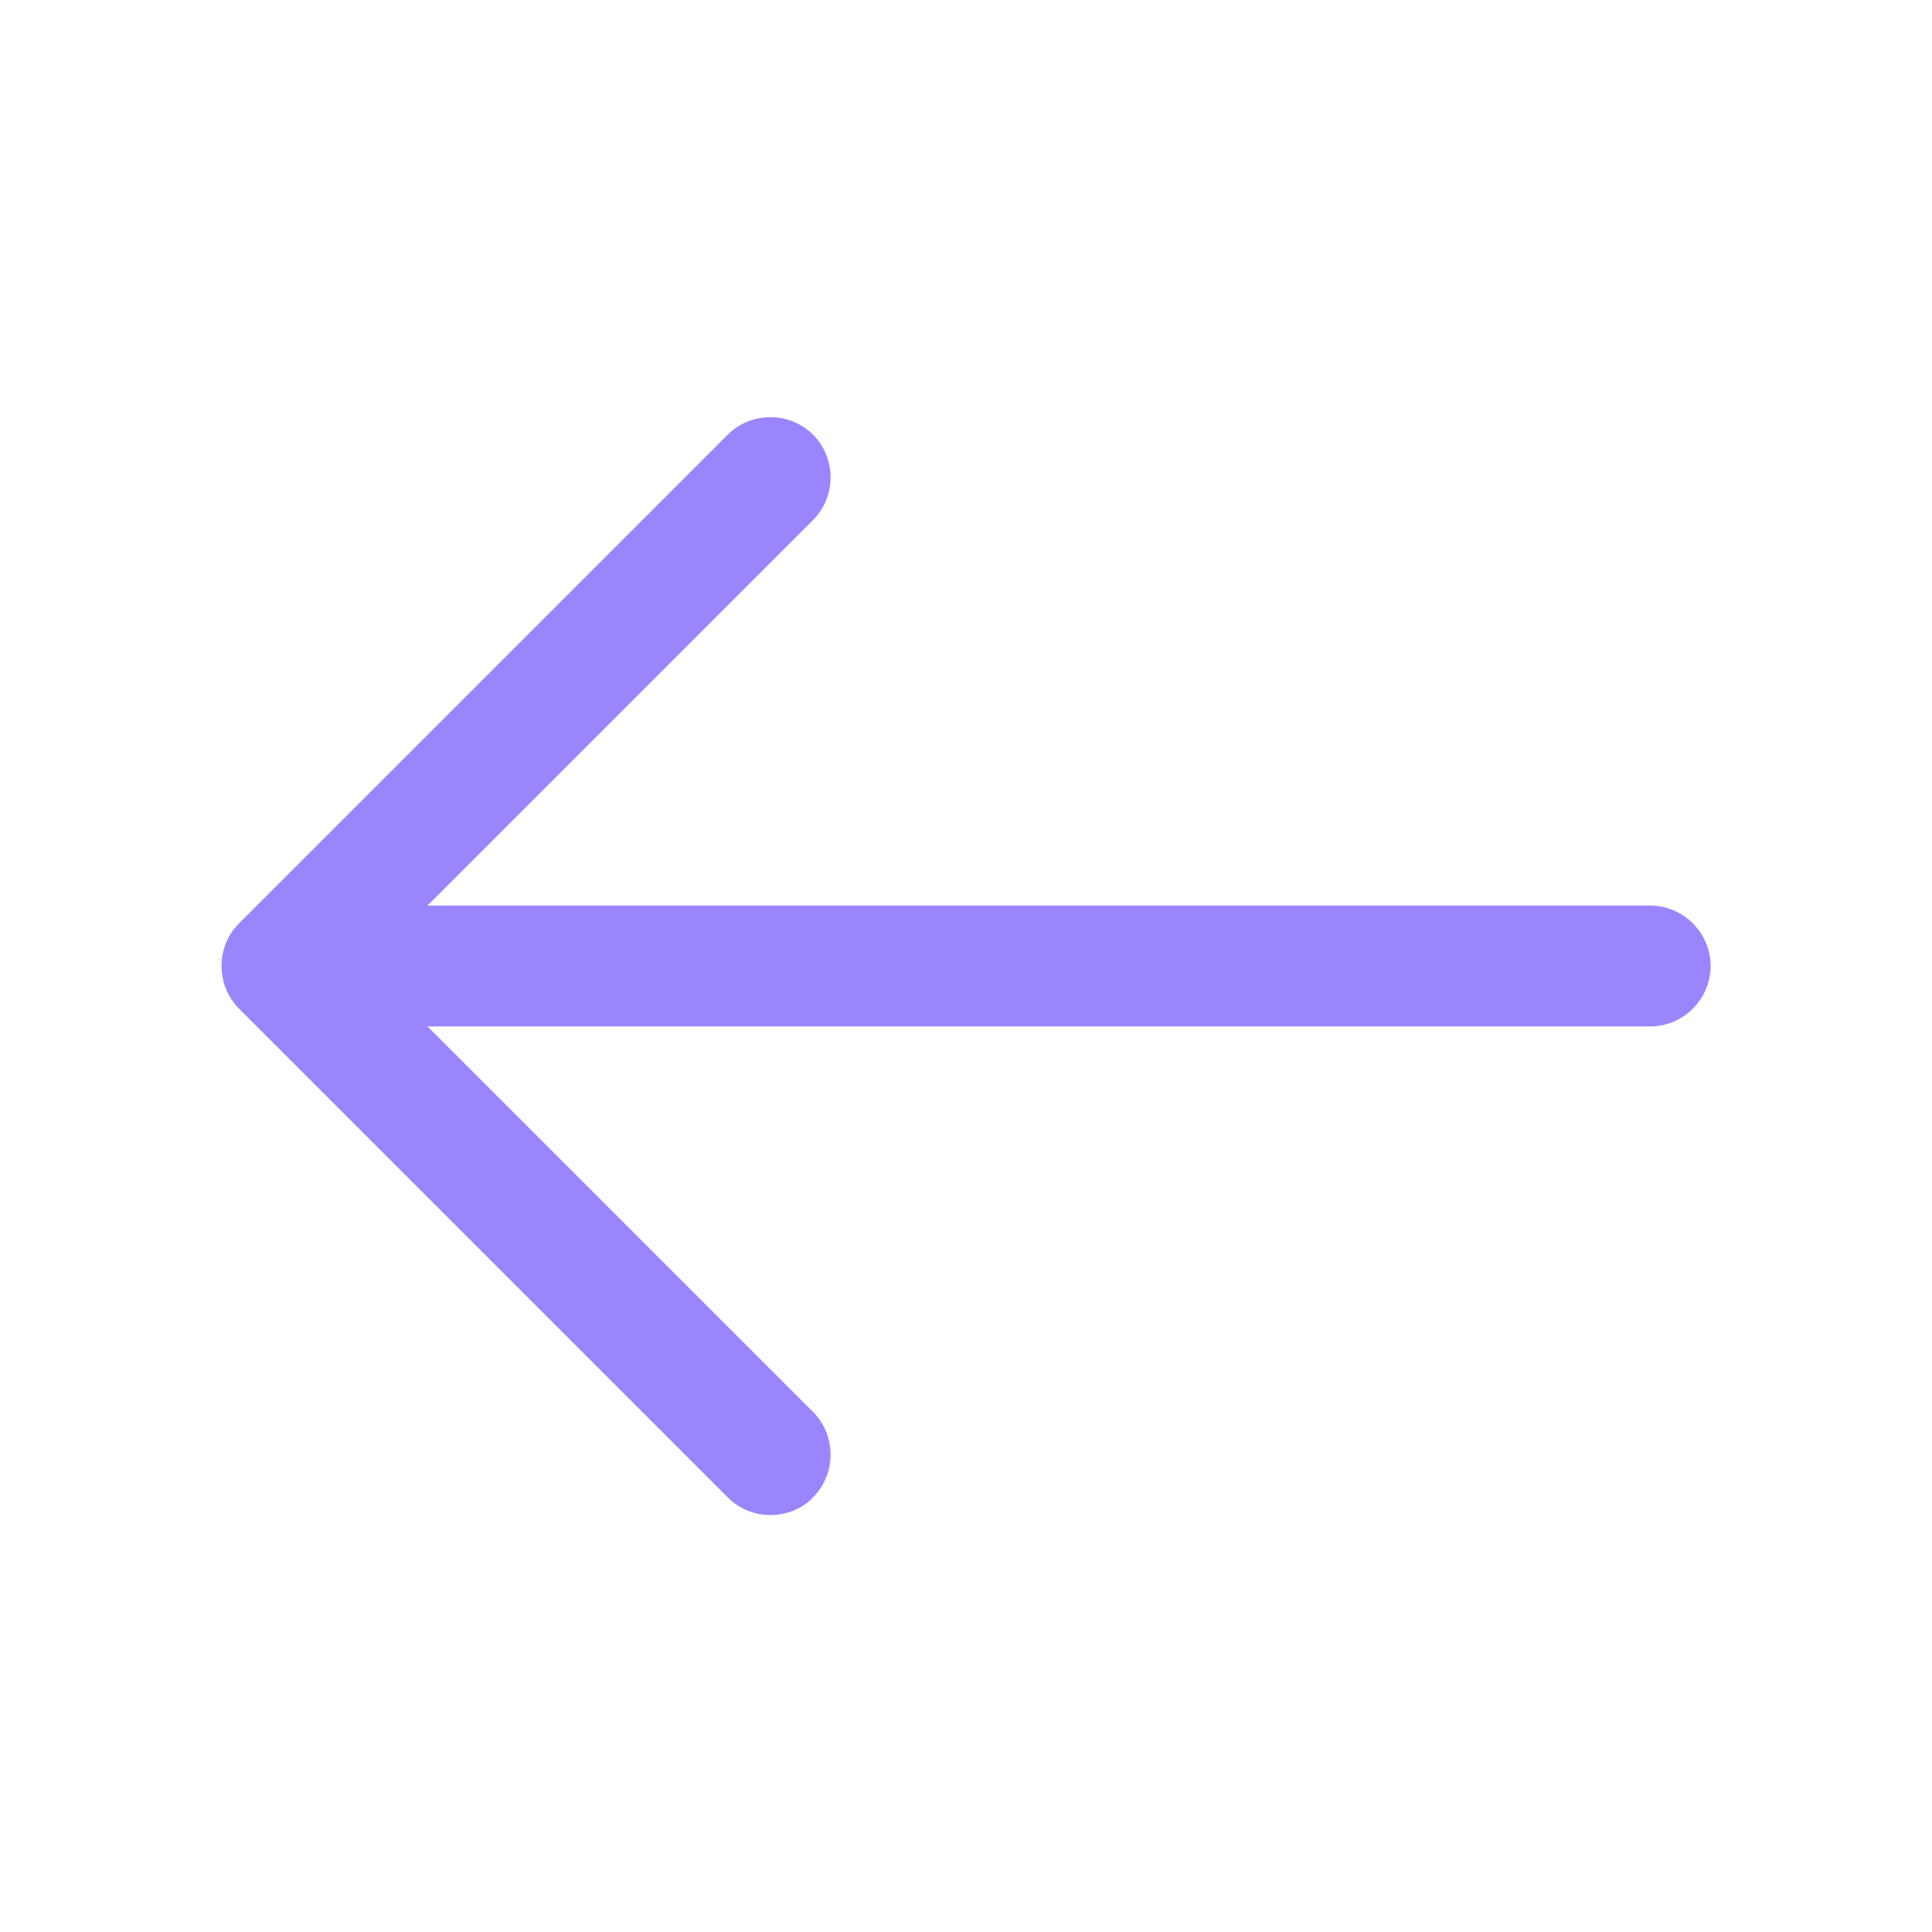
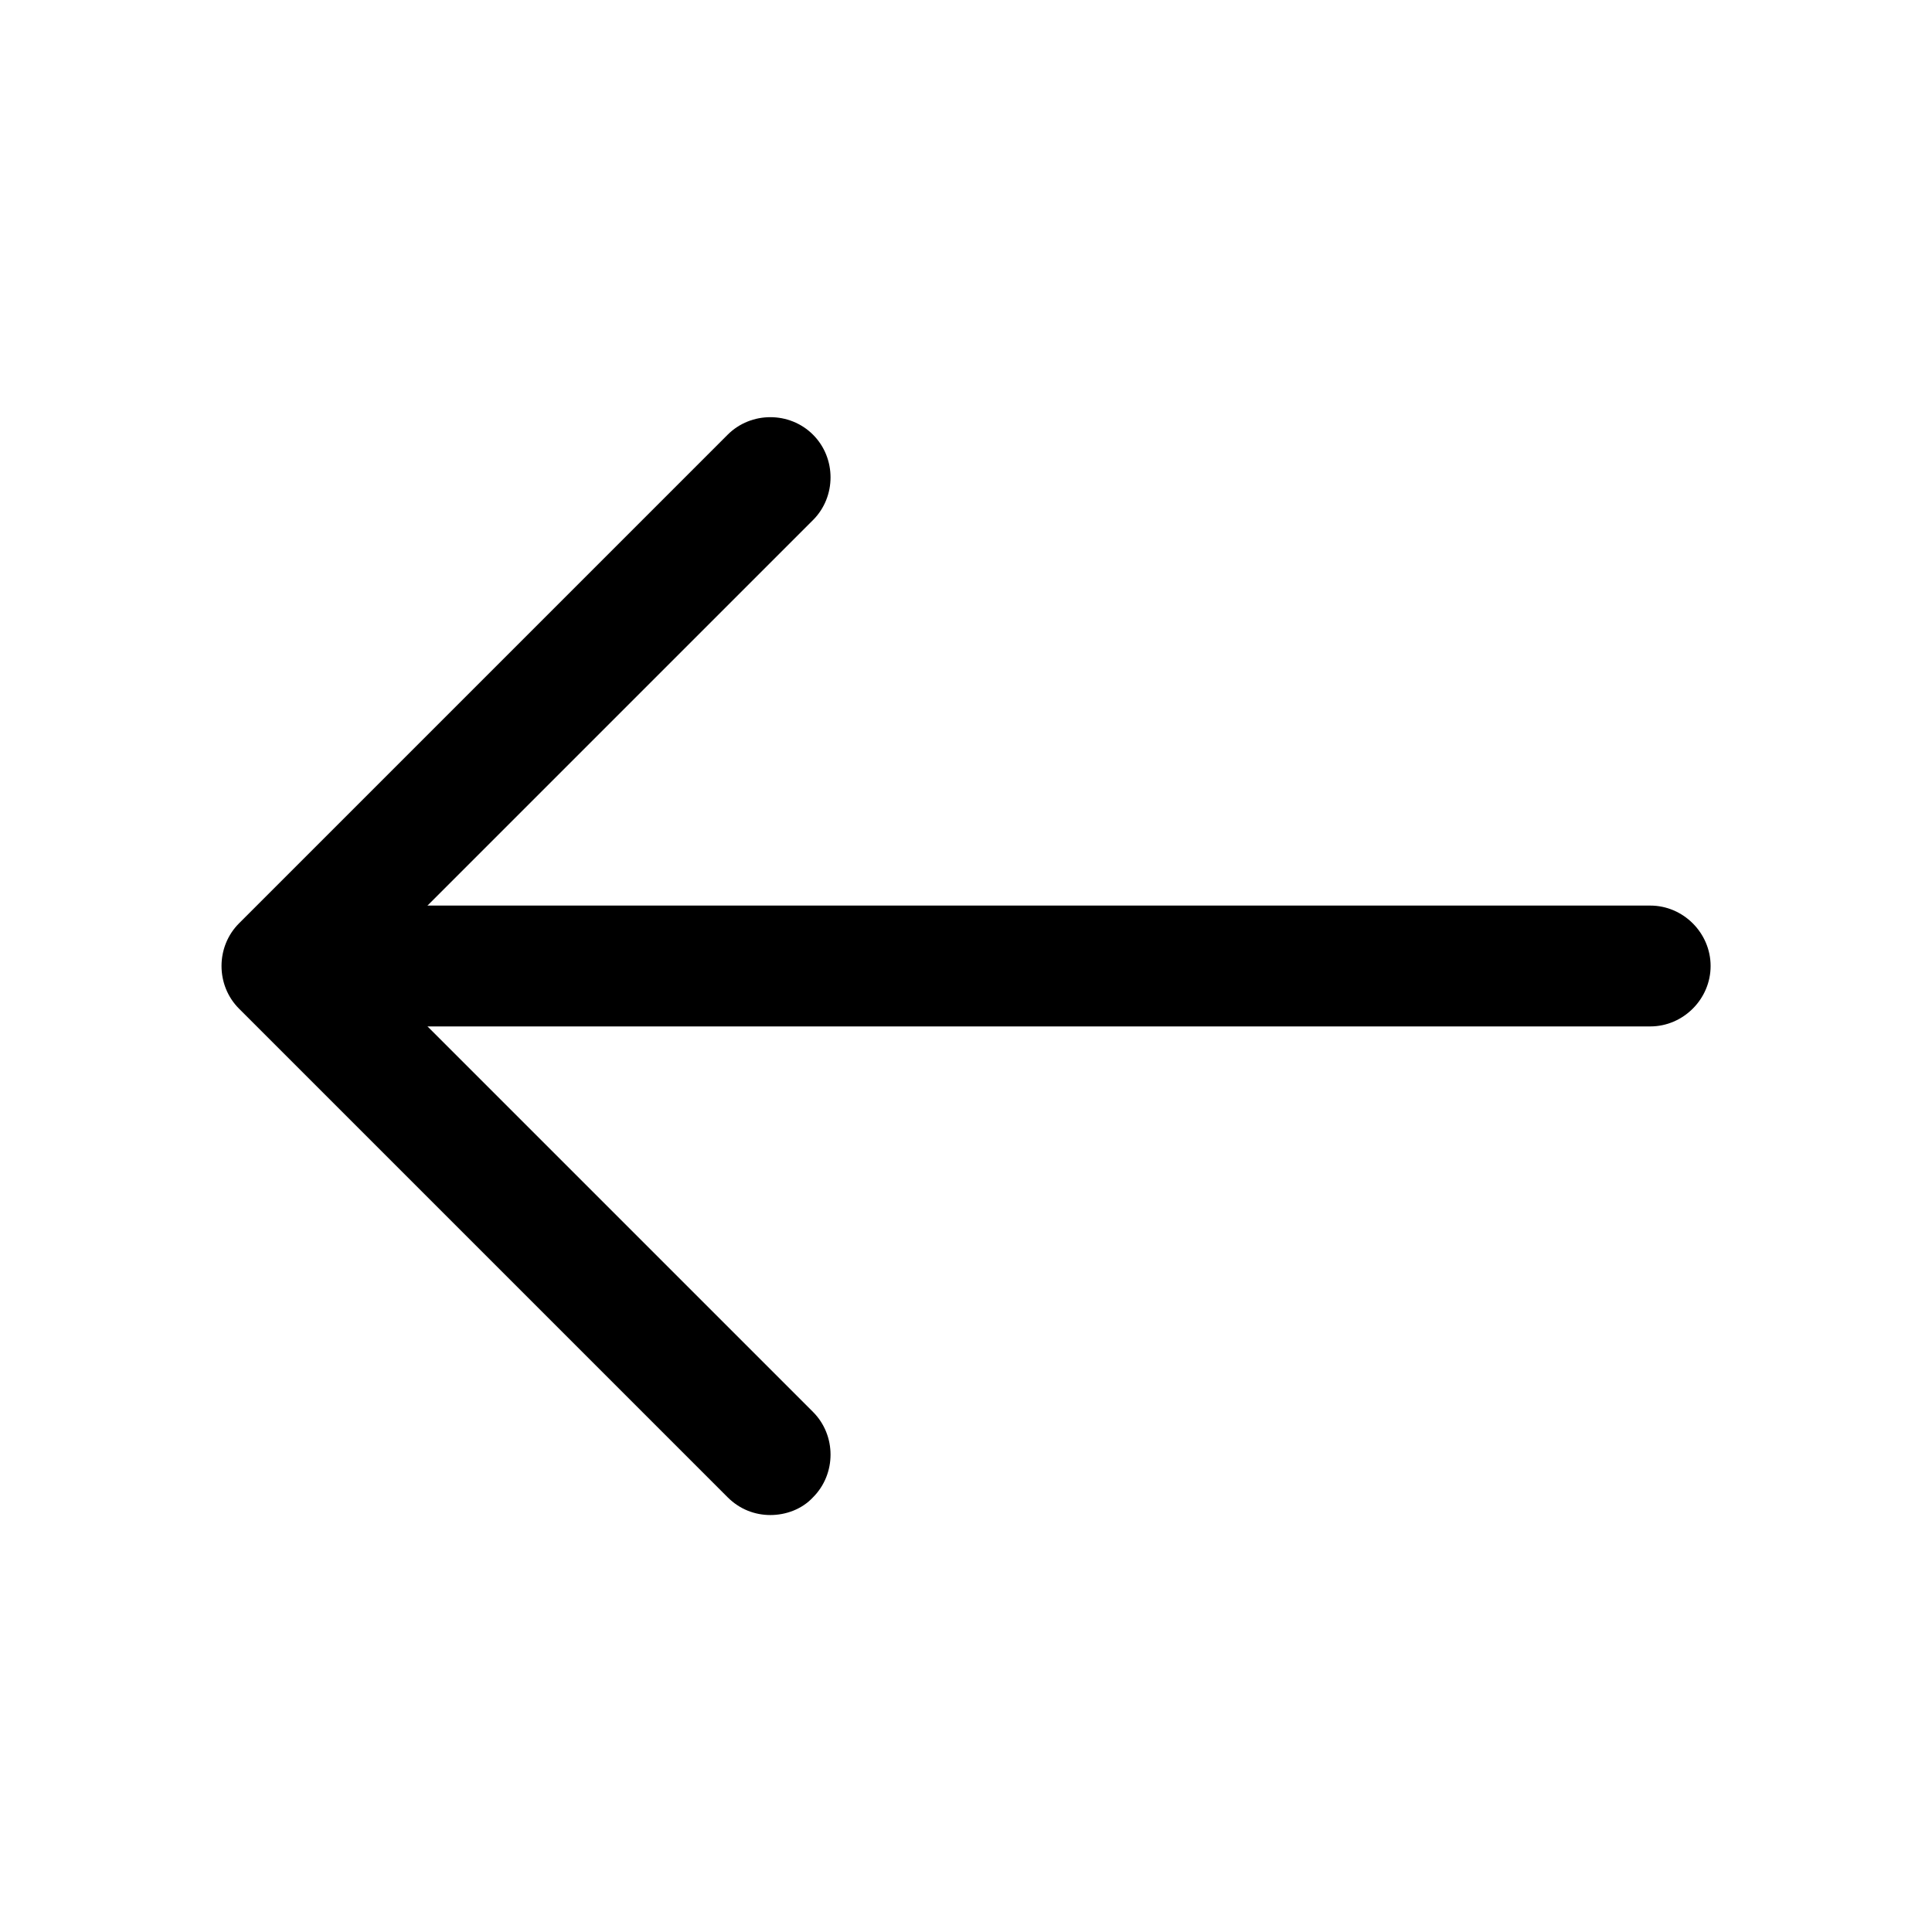
<svg xmlns="http://www.w3.org/2000/svg" width="22" height="22" viewBox="0 0 22 22" fill="none">
-   <path d="M8.772 17.252C8.598 17.252 8.424 17.188 8.286 17.05L2.722 11.486C2.456 11.22 2.456 10.78 2.722 10.514L8.286 4.95C8.552 4.684 8.992 4.684 9.258 4.95C9.524 5.216 9.524 5.656 9.258 5.922L4.18 11L9.258 16.078C9.524 16.344 9.524 16.784 9.258 17.05C9.13 17.188 8.946 17.252 8.772 17.252Z" fill="#9A85FF" />
-   <path d="M18.792 11.688H3.364C2.988 11.688 2.677 11.376 2.677 11C2.677 10.624 2.988 10.312 3.364 10.312H18.792C19.168 10.312 19.479 10.624 19.479 11C19.479 11.376 19.168 11.688 18.792 11.688Z" fill="#9A85FF" />
+   <path d="M8.772 17.252C8.598 17.252 8.424 17.188 8.286 17.05L2.722 11.486C2.456 11.22 2.456 10.78 2.722 10.514L8.286 4.95C8.552 4.684 8.992 4.684 9.258 4.95C9.524 5.216 9.524 5.656 9.258 5.922L4.18 11L9.258 16.078C9.524 16.344 9.524 16.784 9.258 17.05C9.13 17.188 8.946 17.252 8.772 17.252Z" fill="currentColor" />
+   <path d="M18.792 11.688H3.364C2.988 11.688 2.677 11.376 2.677 11C2.677 10.624 2.988 10.312 3.364 10.312H18.792C19.168 10.312 19.479 10.624 19.479 11C19.479 11.376 19.168 11.688 18.792 11.688Z" fill="currentColor" />
</svg>
